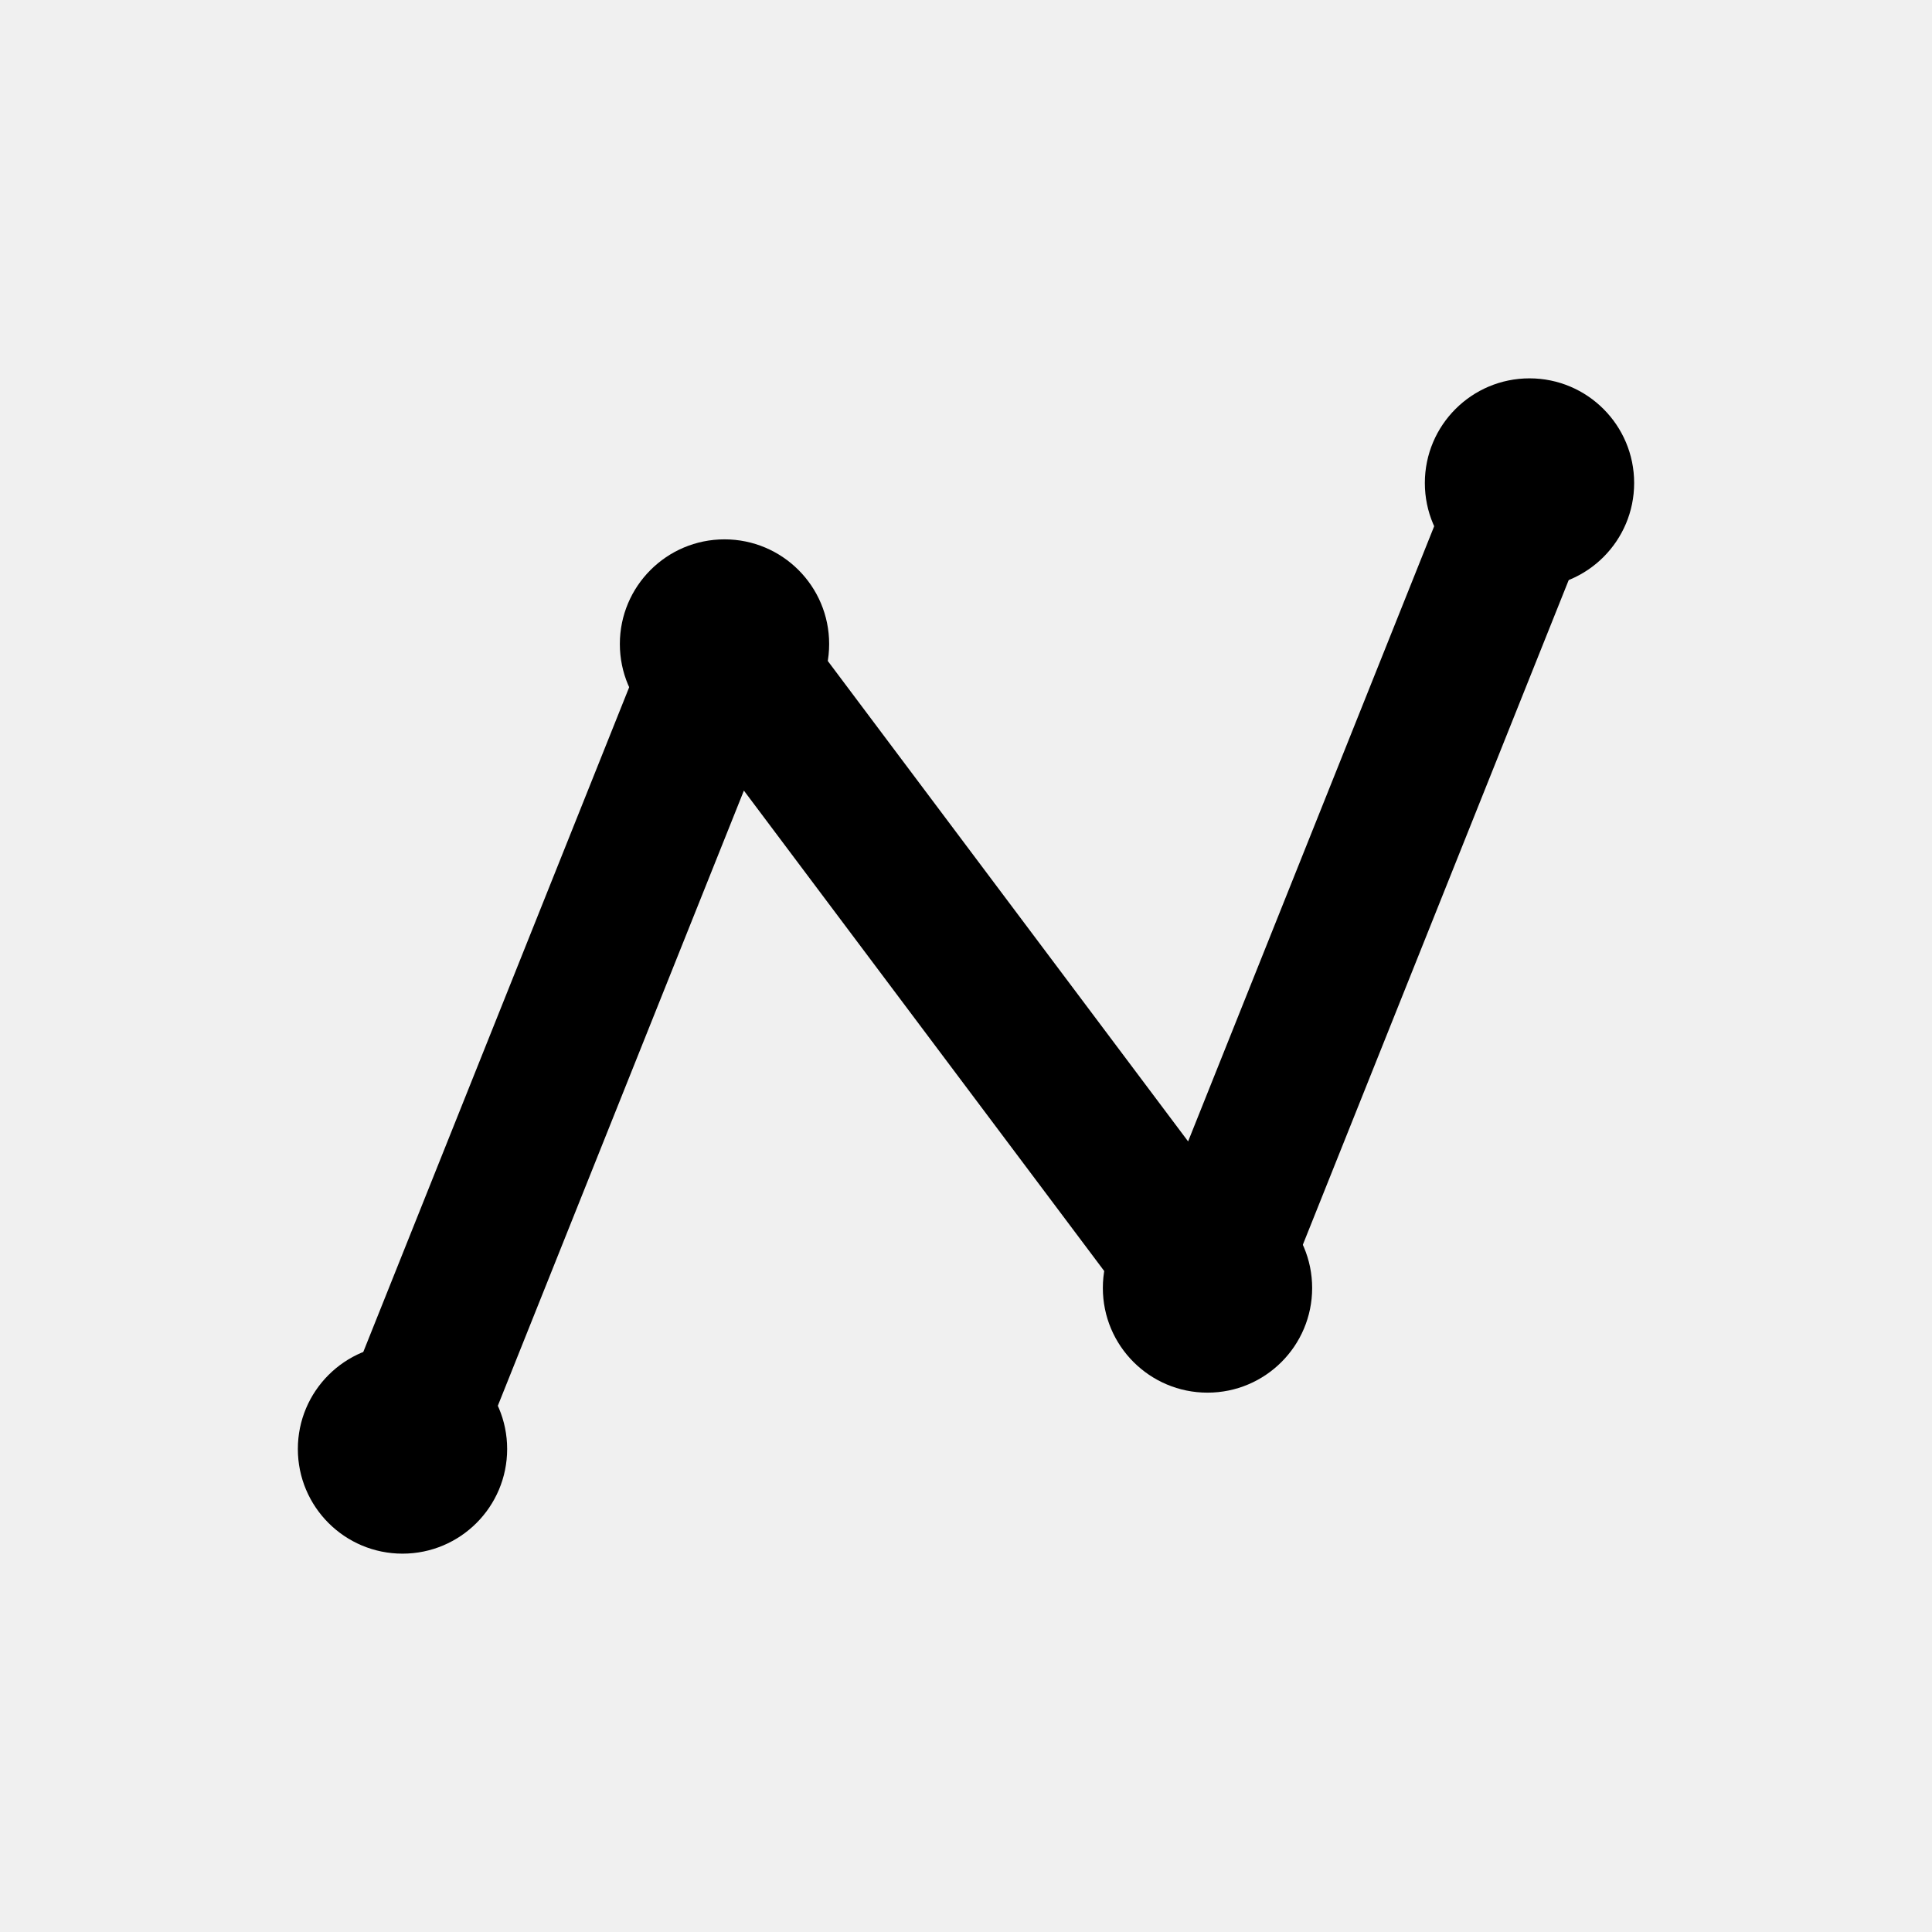
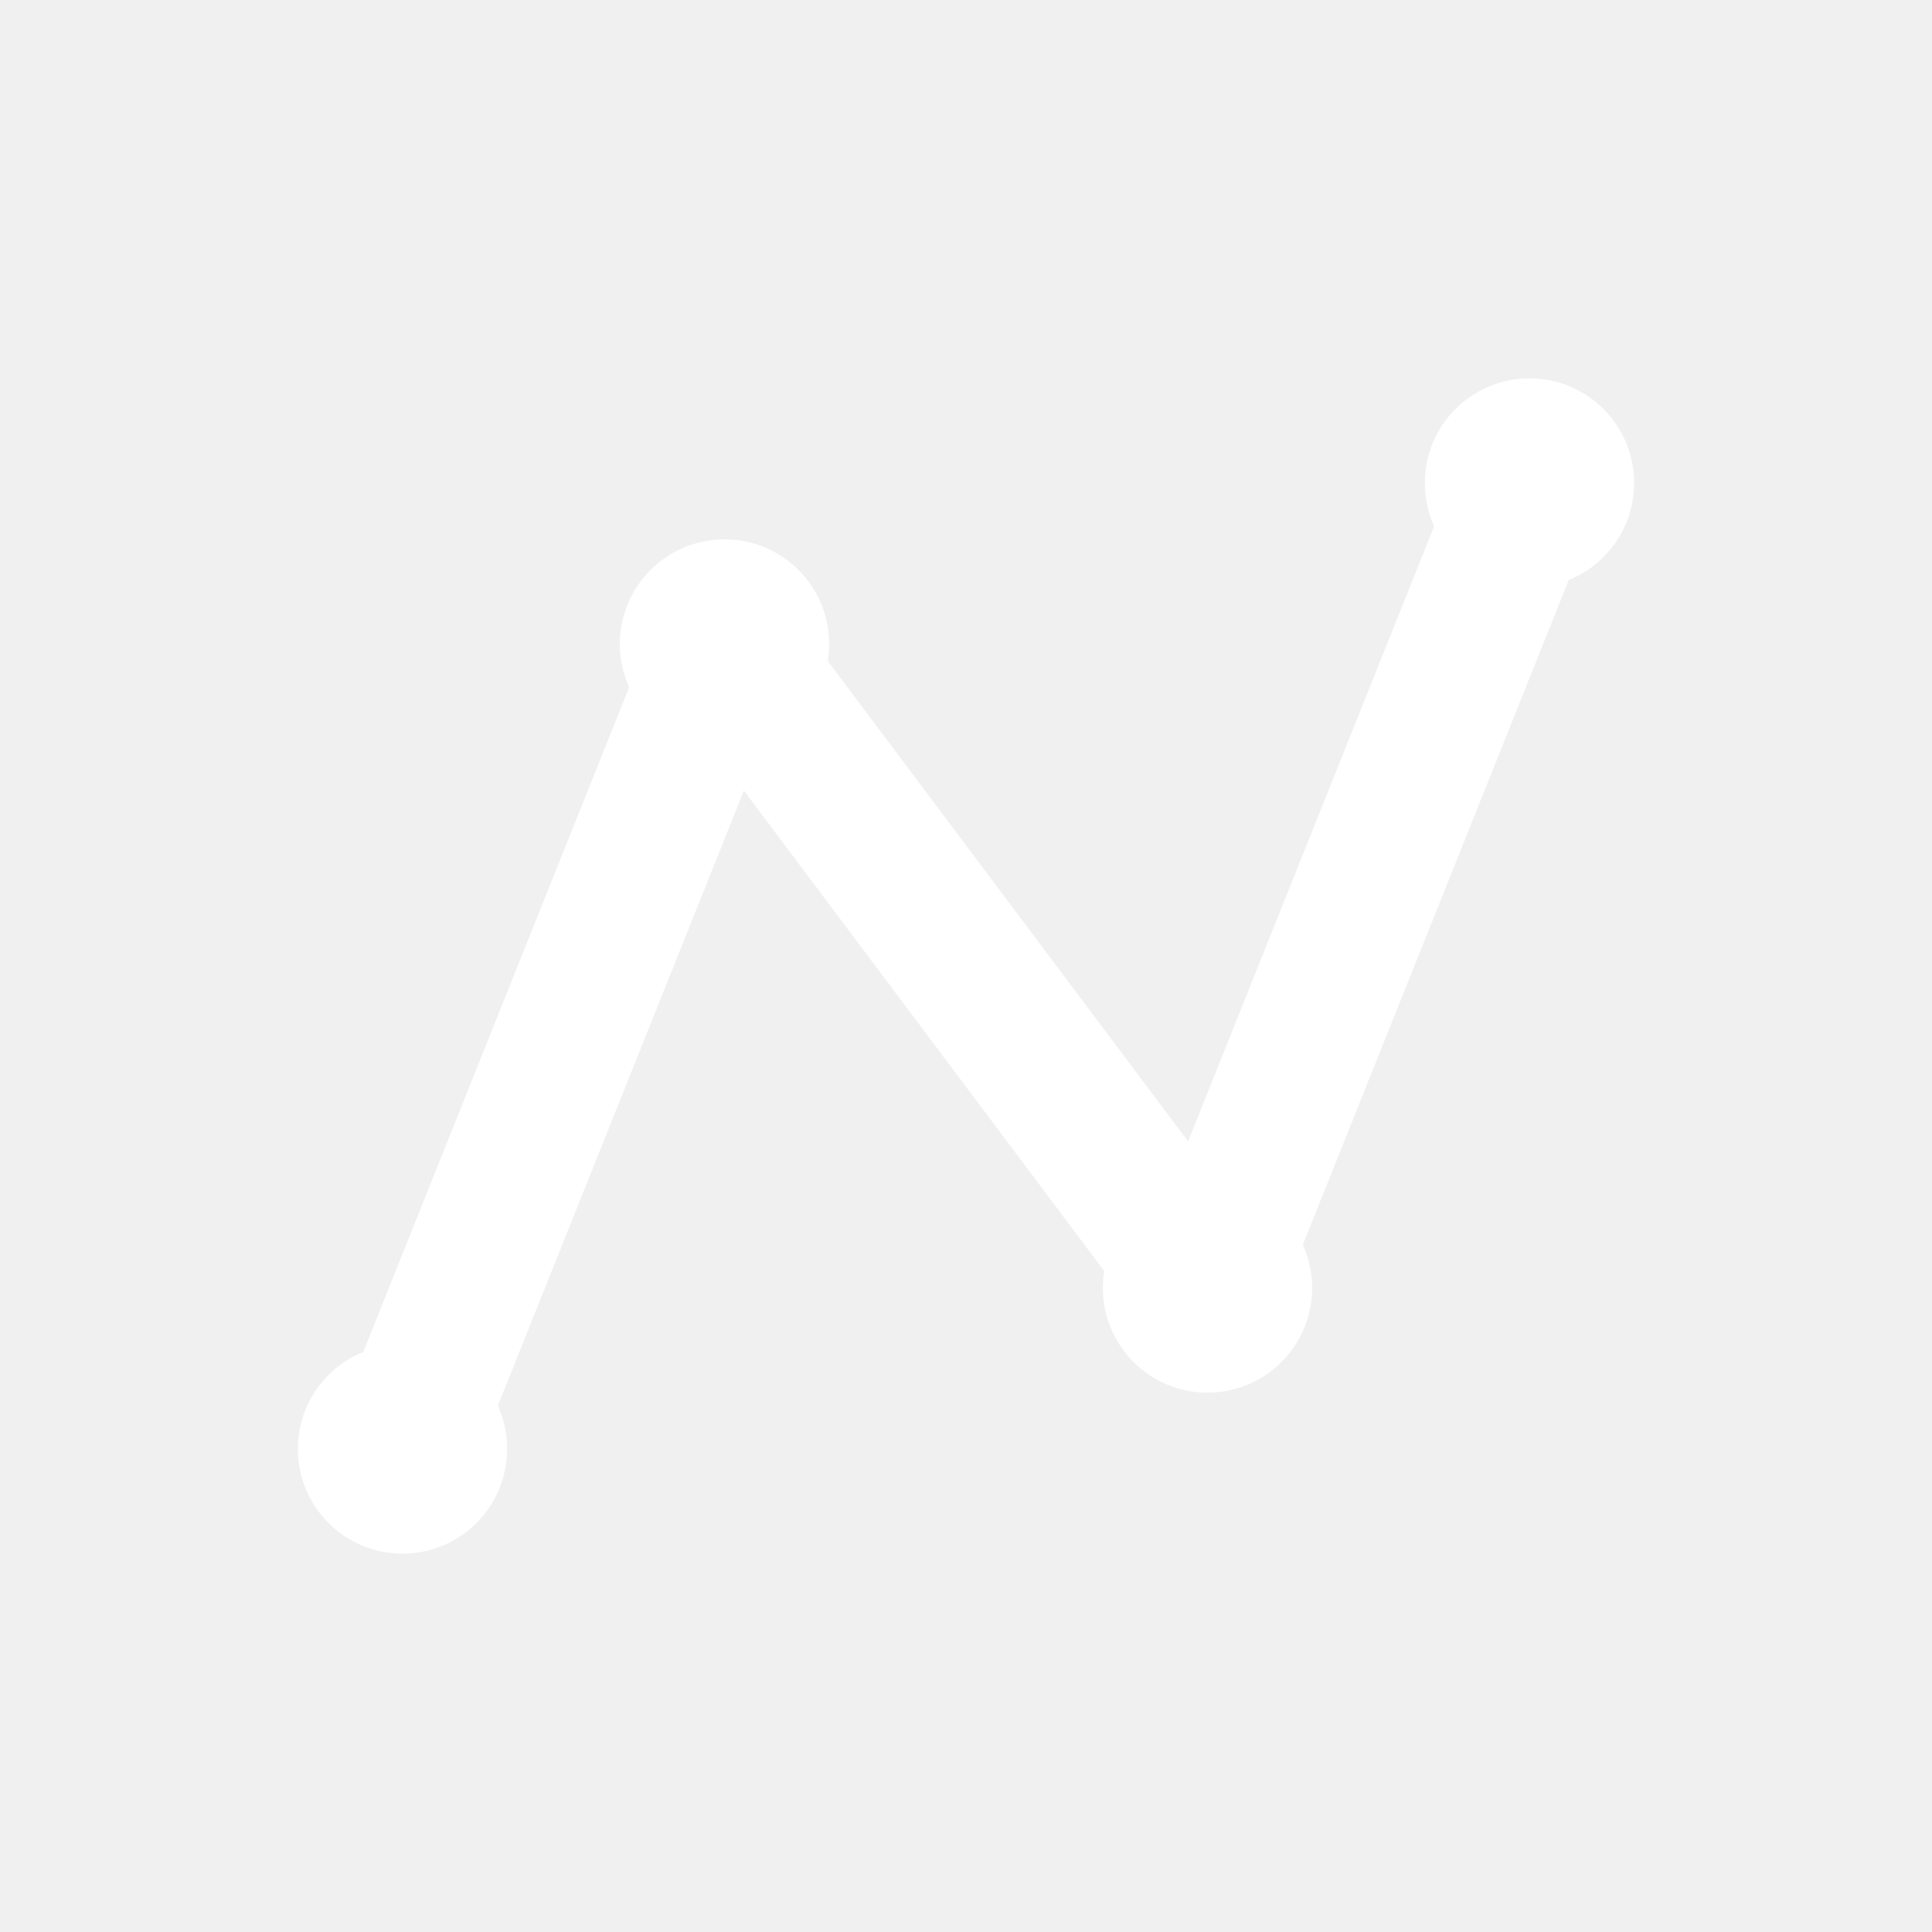
<svg xmlns="http://www.w3.org/2000/svg" width="24" height="24" viewBox="0 0 24 24">
-   <path d="M5 18 L9 8 L15 16 L19 6" fill="none" stroke="#000" stroke-width="1.8" stroke-linecap="round" stroke-linejoin="round" />
-   <circle cx="5" cy="18" r="1.3" fill="#000" />
-   <circle cx="9" cy="8" r="1.3" fill="#000" />
-   <circle cx="15" cy="16" r="1.3" fill="#000" />
-   <circle cx="19" cy="6" r="1.3" fill="#000" />
+   <path d="M5 18 L9 8 L15 16 L19 6" fill="none" stroke="#fff" stroke-width="1.8" stroke-linecap="round" stroke-linejoin="round" />
+   <circle cx="5" cy="18" r="1.3" fill="#fff" />
+   <circle cx="9" cy="8" r="1.3" fill="#fff" />
+   <circle cx="15" cy="16" r="1.3" fill="#fff" />
+   <circle cx="19" cy="6" r="1.3" fill="#fff" />
</svg>
